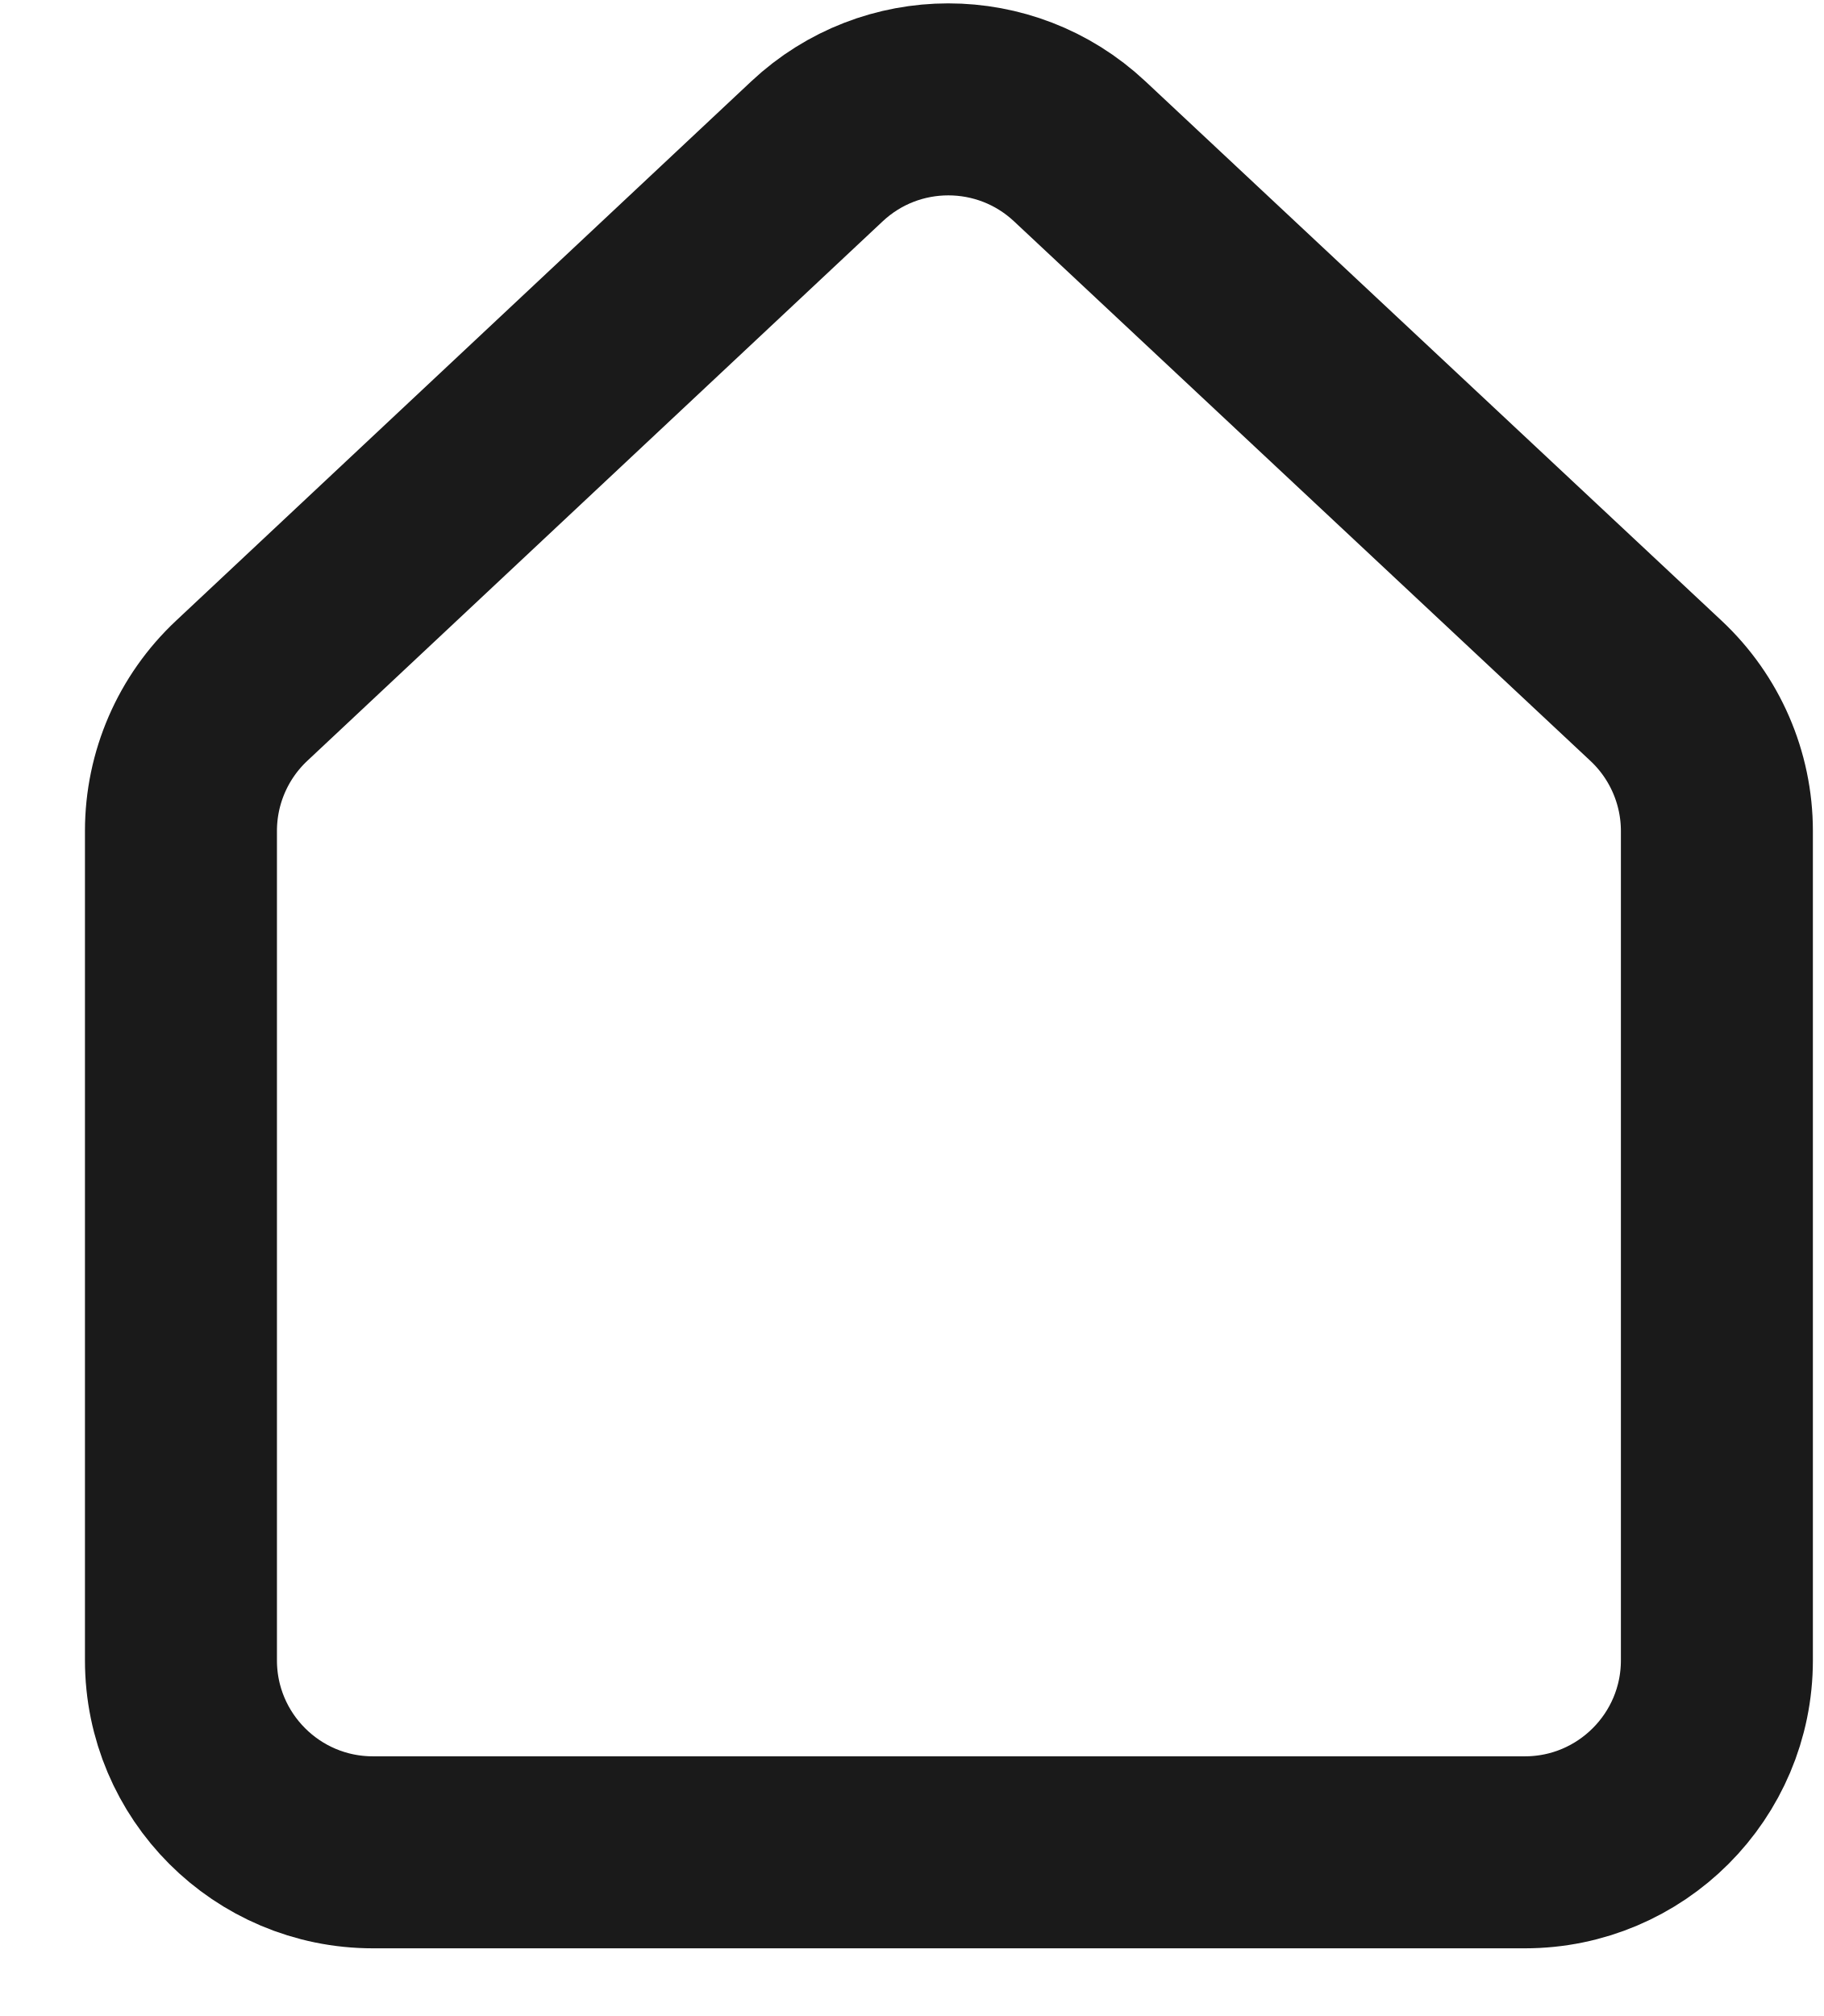
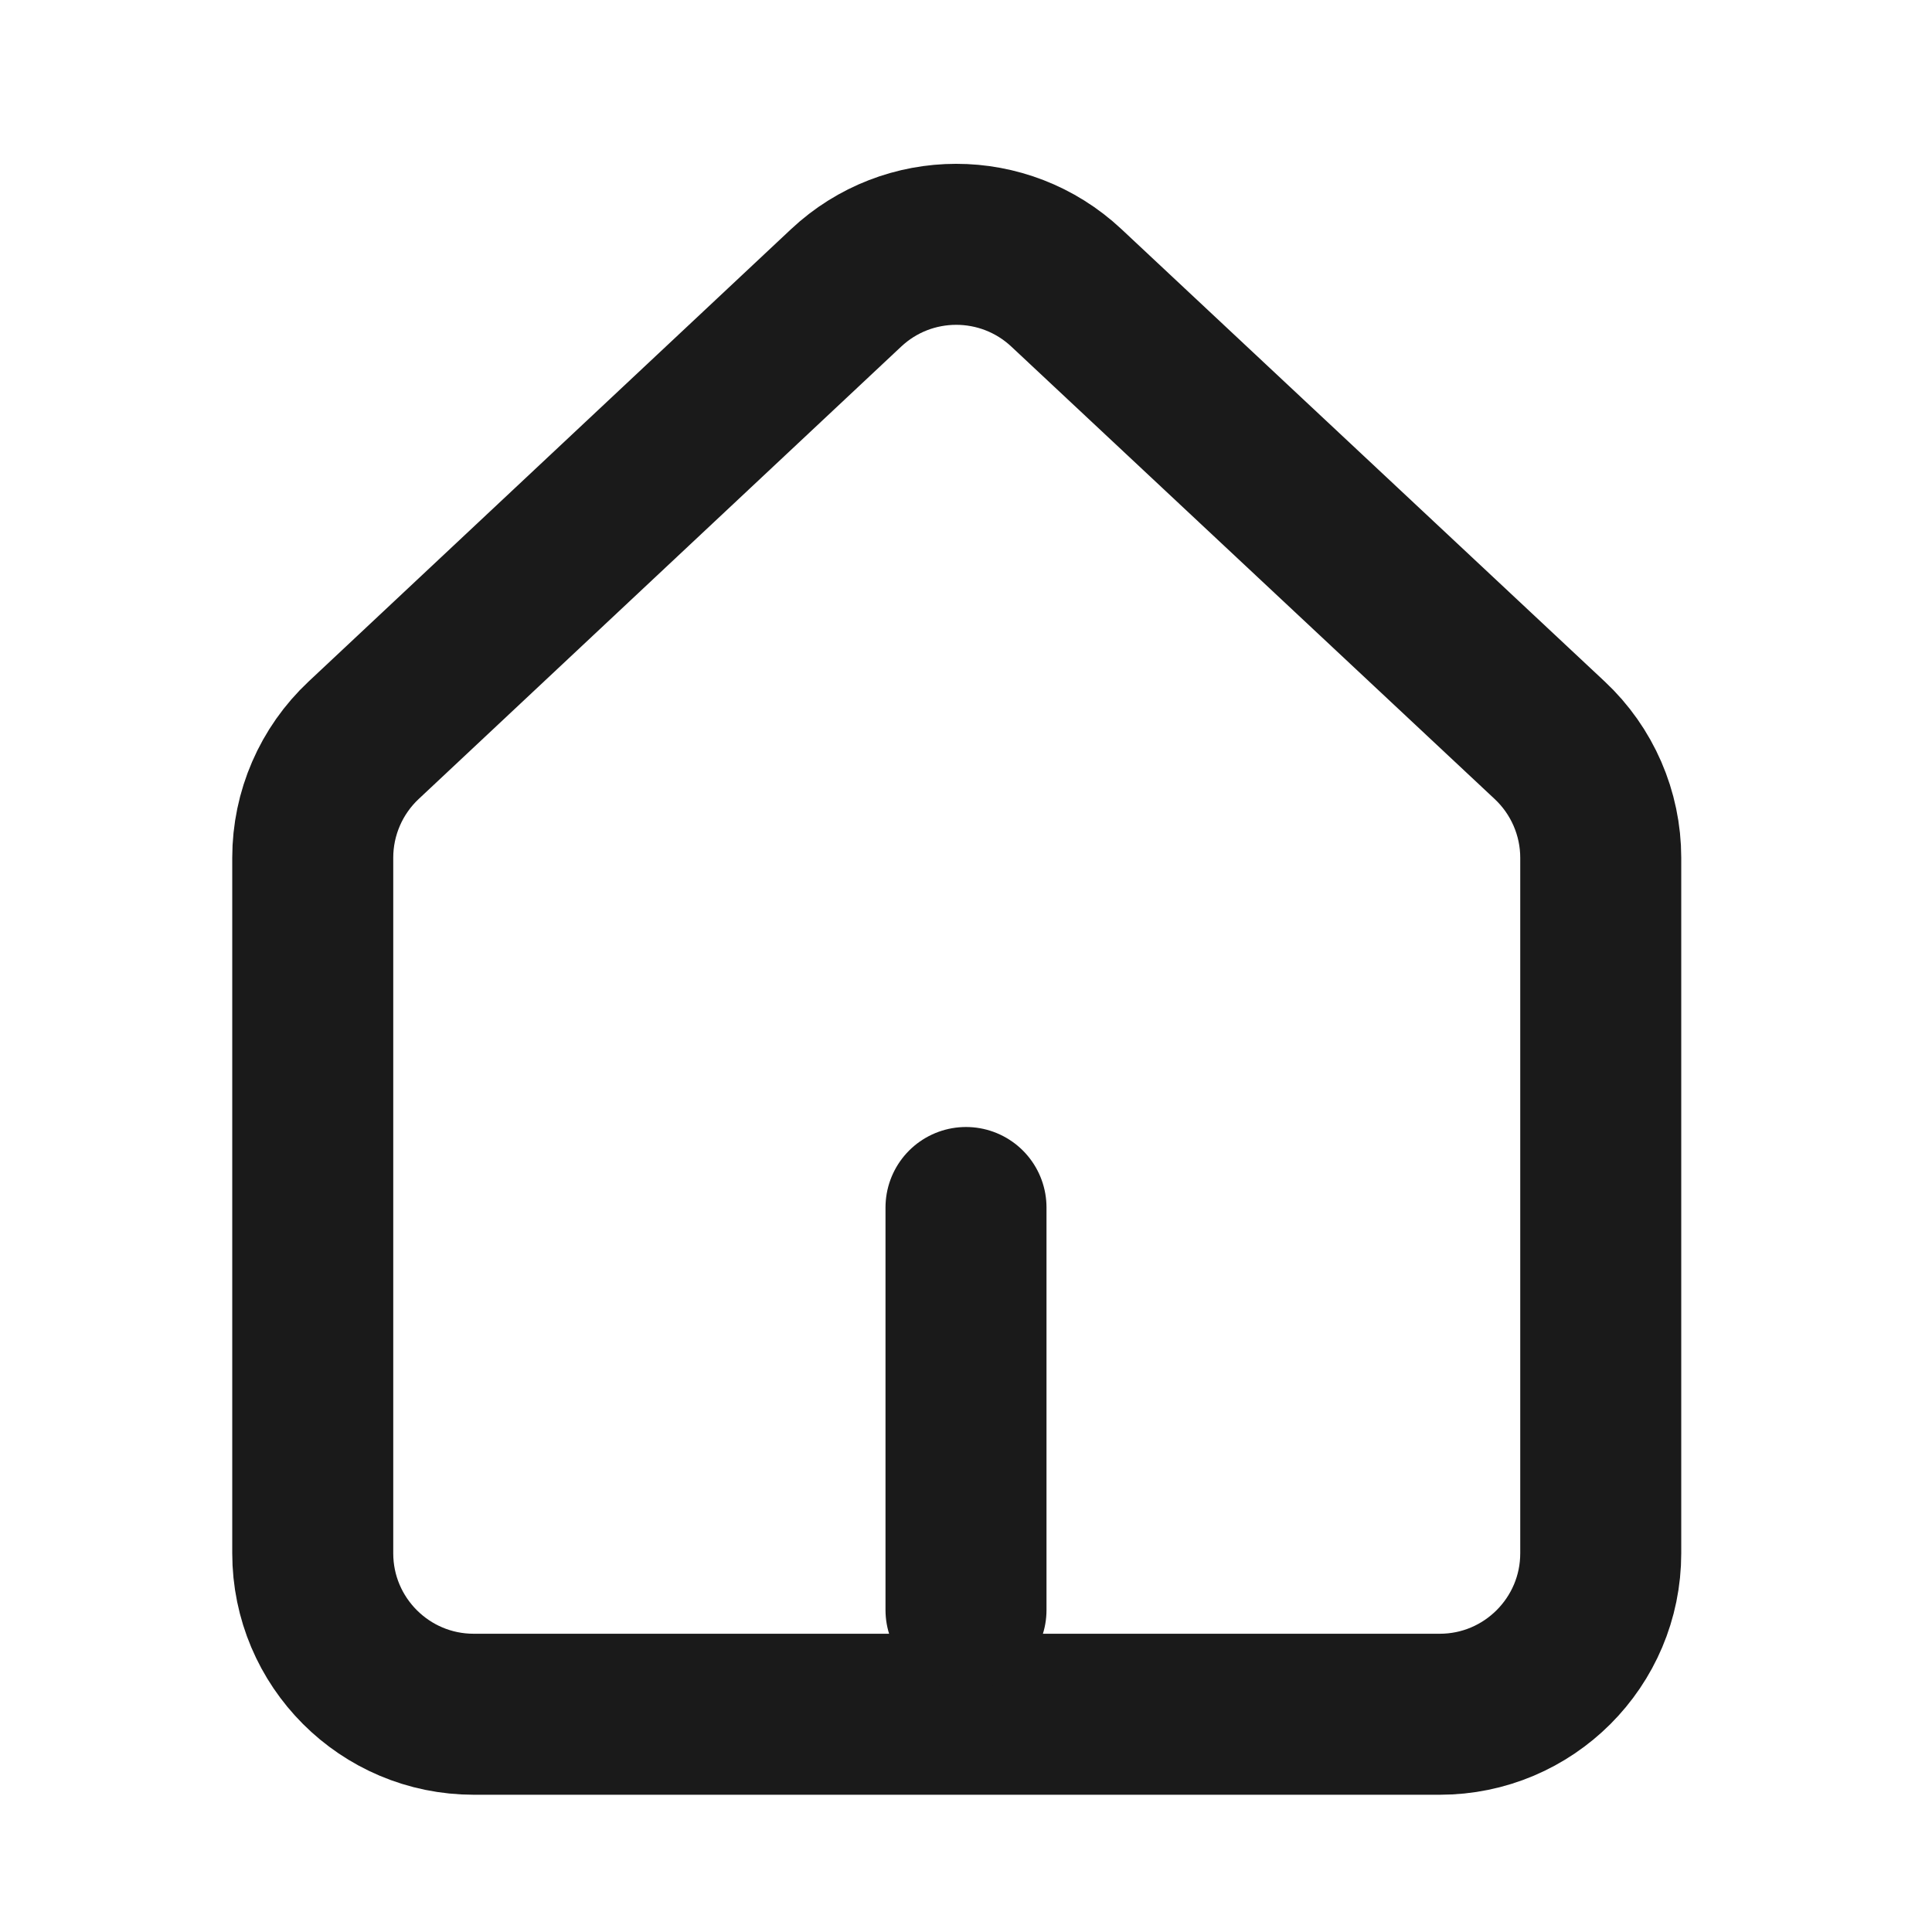
- <svg xmlns="http://www.w3.org/2000/svg" width="19" height="21" viewBox="0 0 19 21" fill="none">
-   <path d="M17.885 17.295C17.885 18.399 16.989 19.295 15.885 19.295H3.885C2.78 19.295 1.885 18.399 1.885 17.295V8.655C1.885 8.102 2.114 7.574 2.517 7.196L8.511 1.576C9.28 0.855 10.476 0.855 11.246 1.575L17.251 7.196C17.655 7.574 17.885 8.103 17.885 8.656V17.295Z" stroke="#1A1A1A" stroke-width="2" />
+ <svg xmlns="http://www.w3.org/2000/svg" width="24" height="24" viewBox="0 0 24 24" fill="none">
+   <path d="M19.885 19.295C19.885 20.399 18.989 21.295 17.885 21.295H5.885C4.78 21.295 3.885 20.399 3.885 19.295V10.655C3.885 10.102 4.114 9.574 4.517 9.196L10.511 3.576C11.28 2.855 12.476 2.855 13.246 3.575L19.251 9.196C19.655 9.574 19.885 10.103 19.885 10.656V19.295Z" stroke="#1A1A1A" stroke-width="2" />
+   <path d="M12 15V20" stroke="#1A1A1A" stroke-width="2" stroke-linecap="round" />
</svg>
